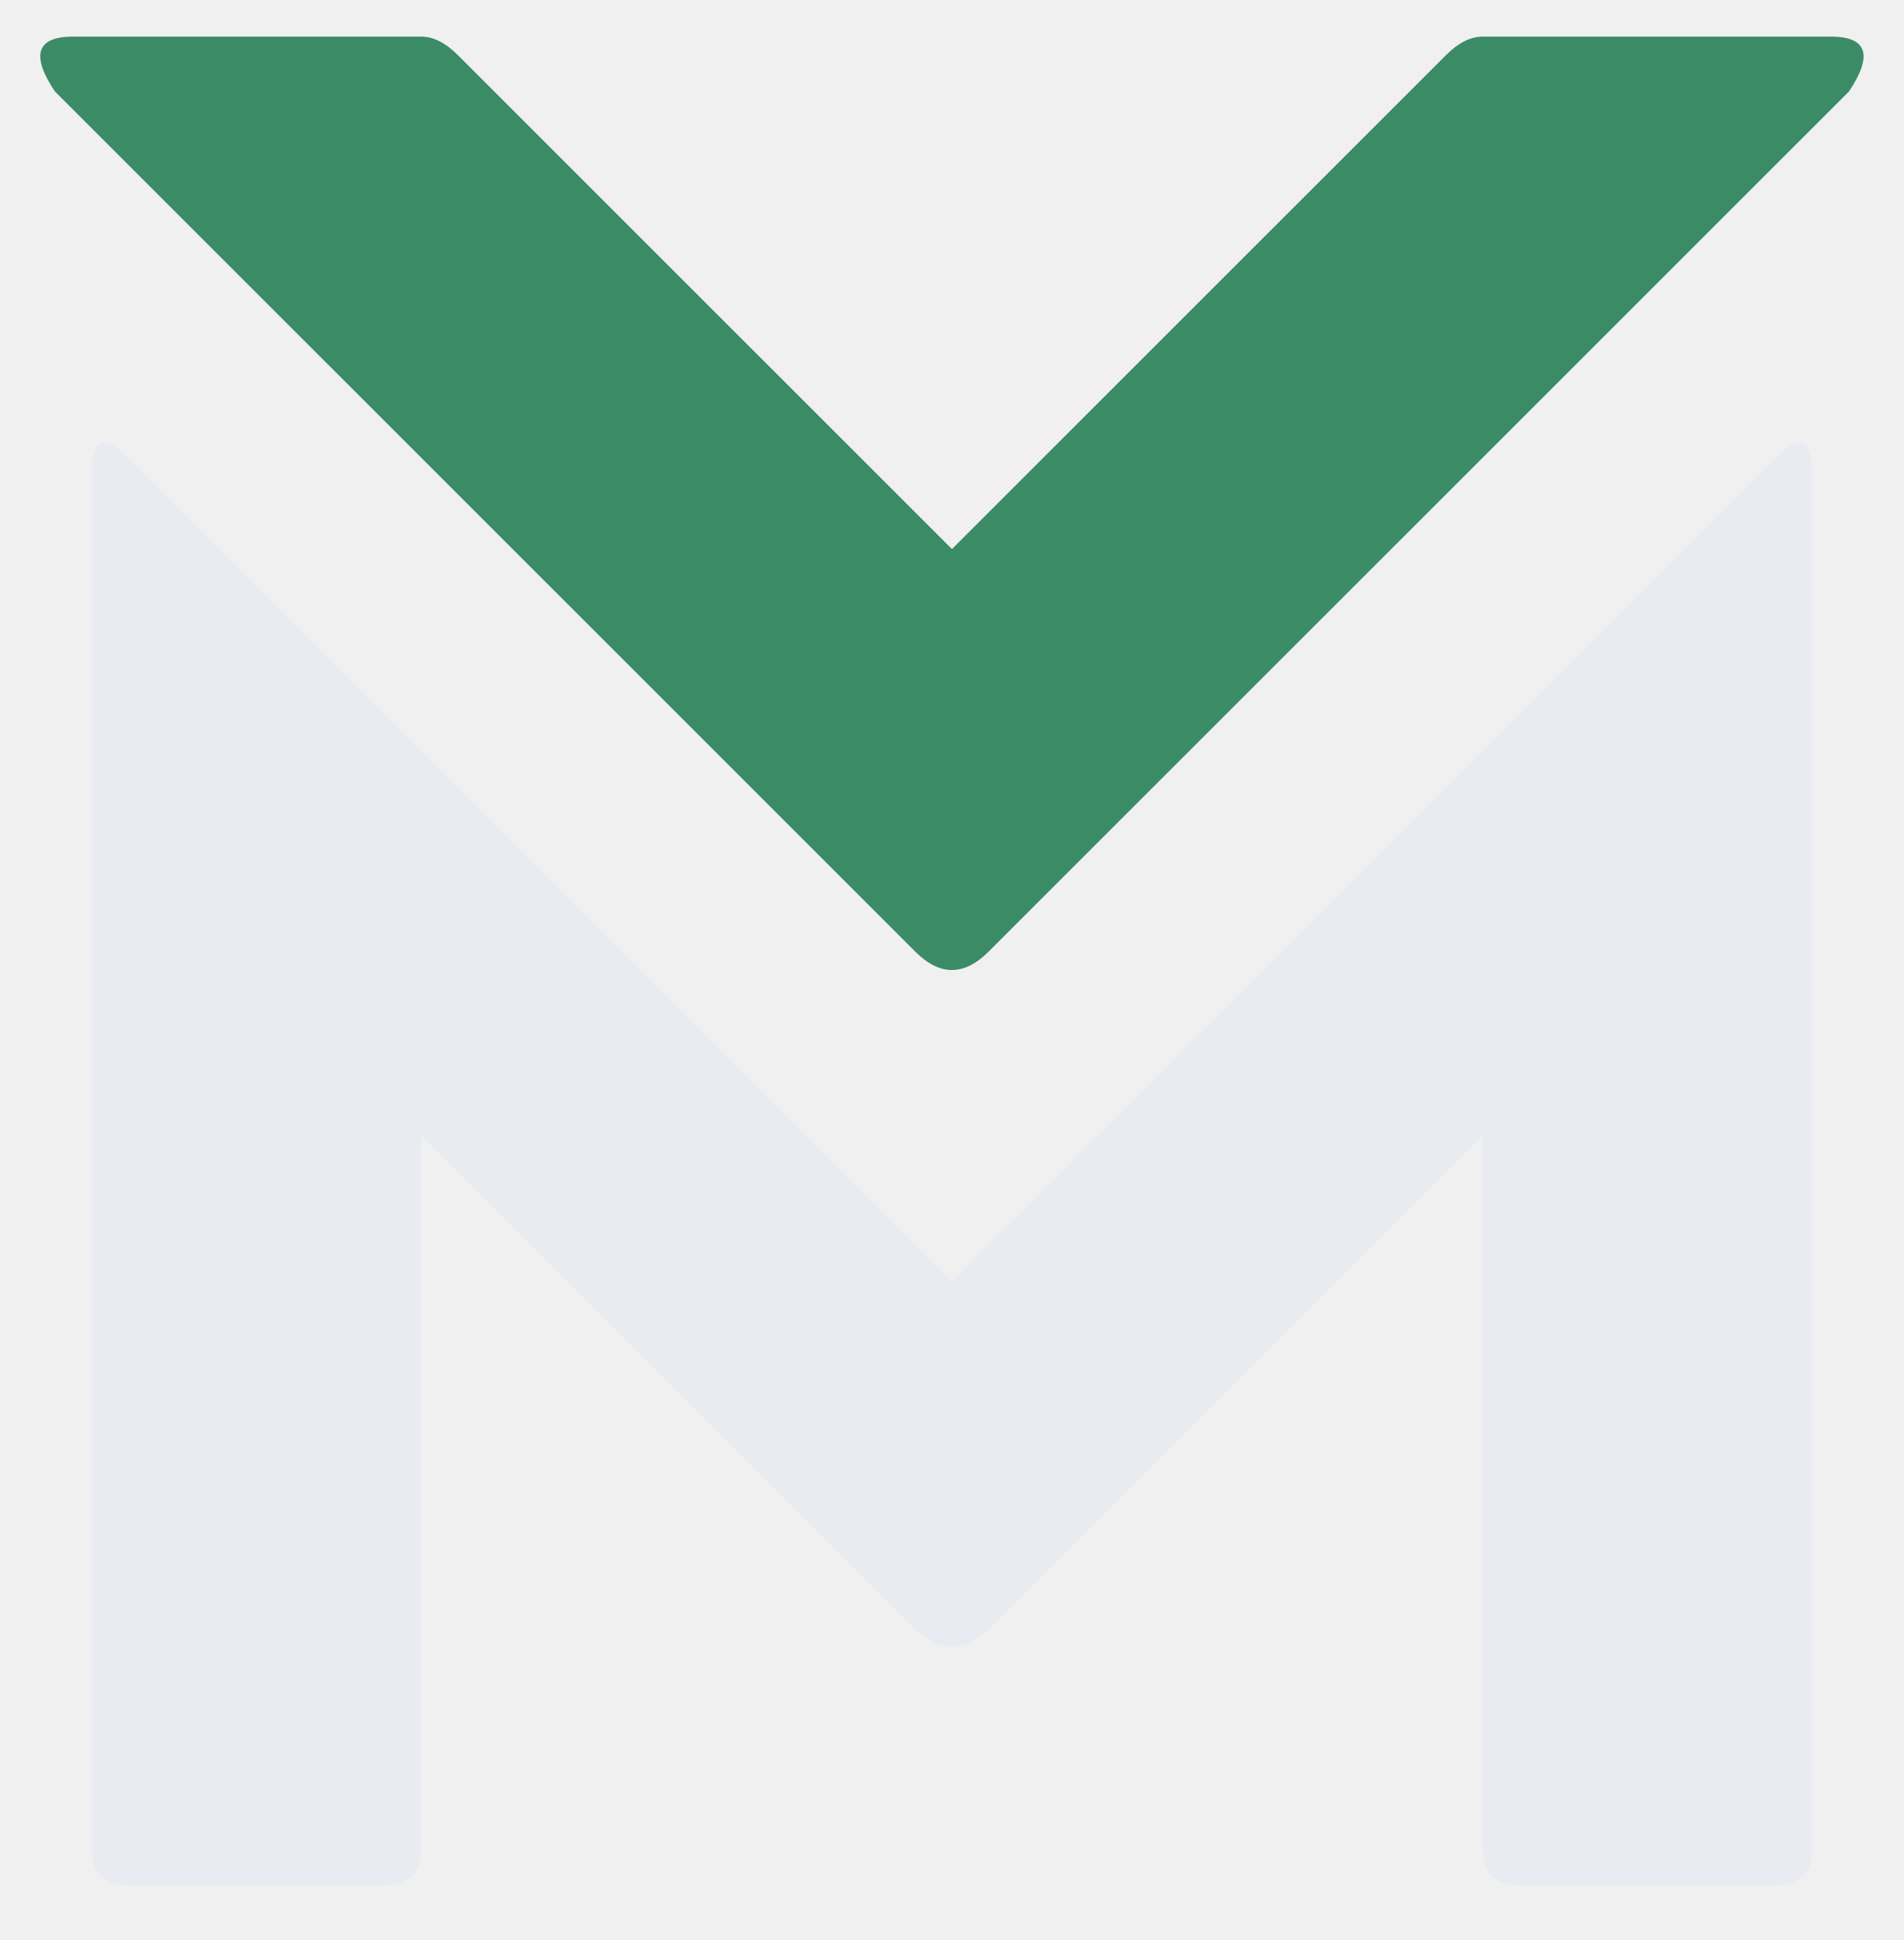
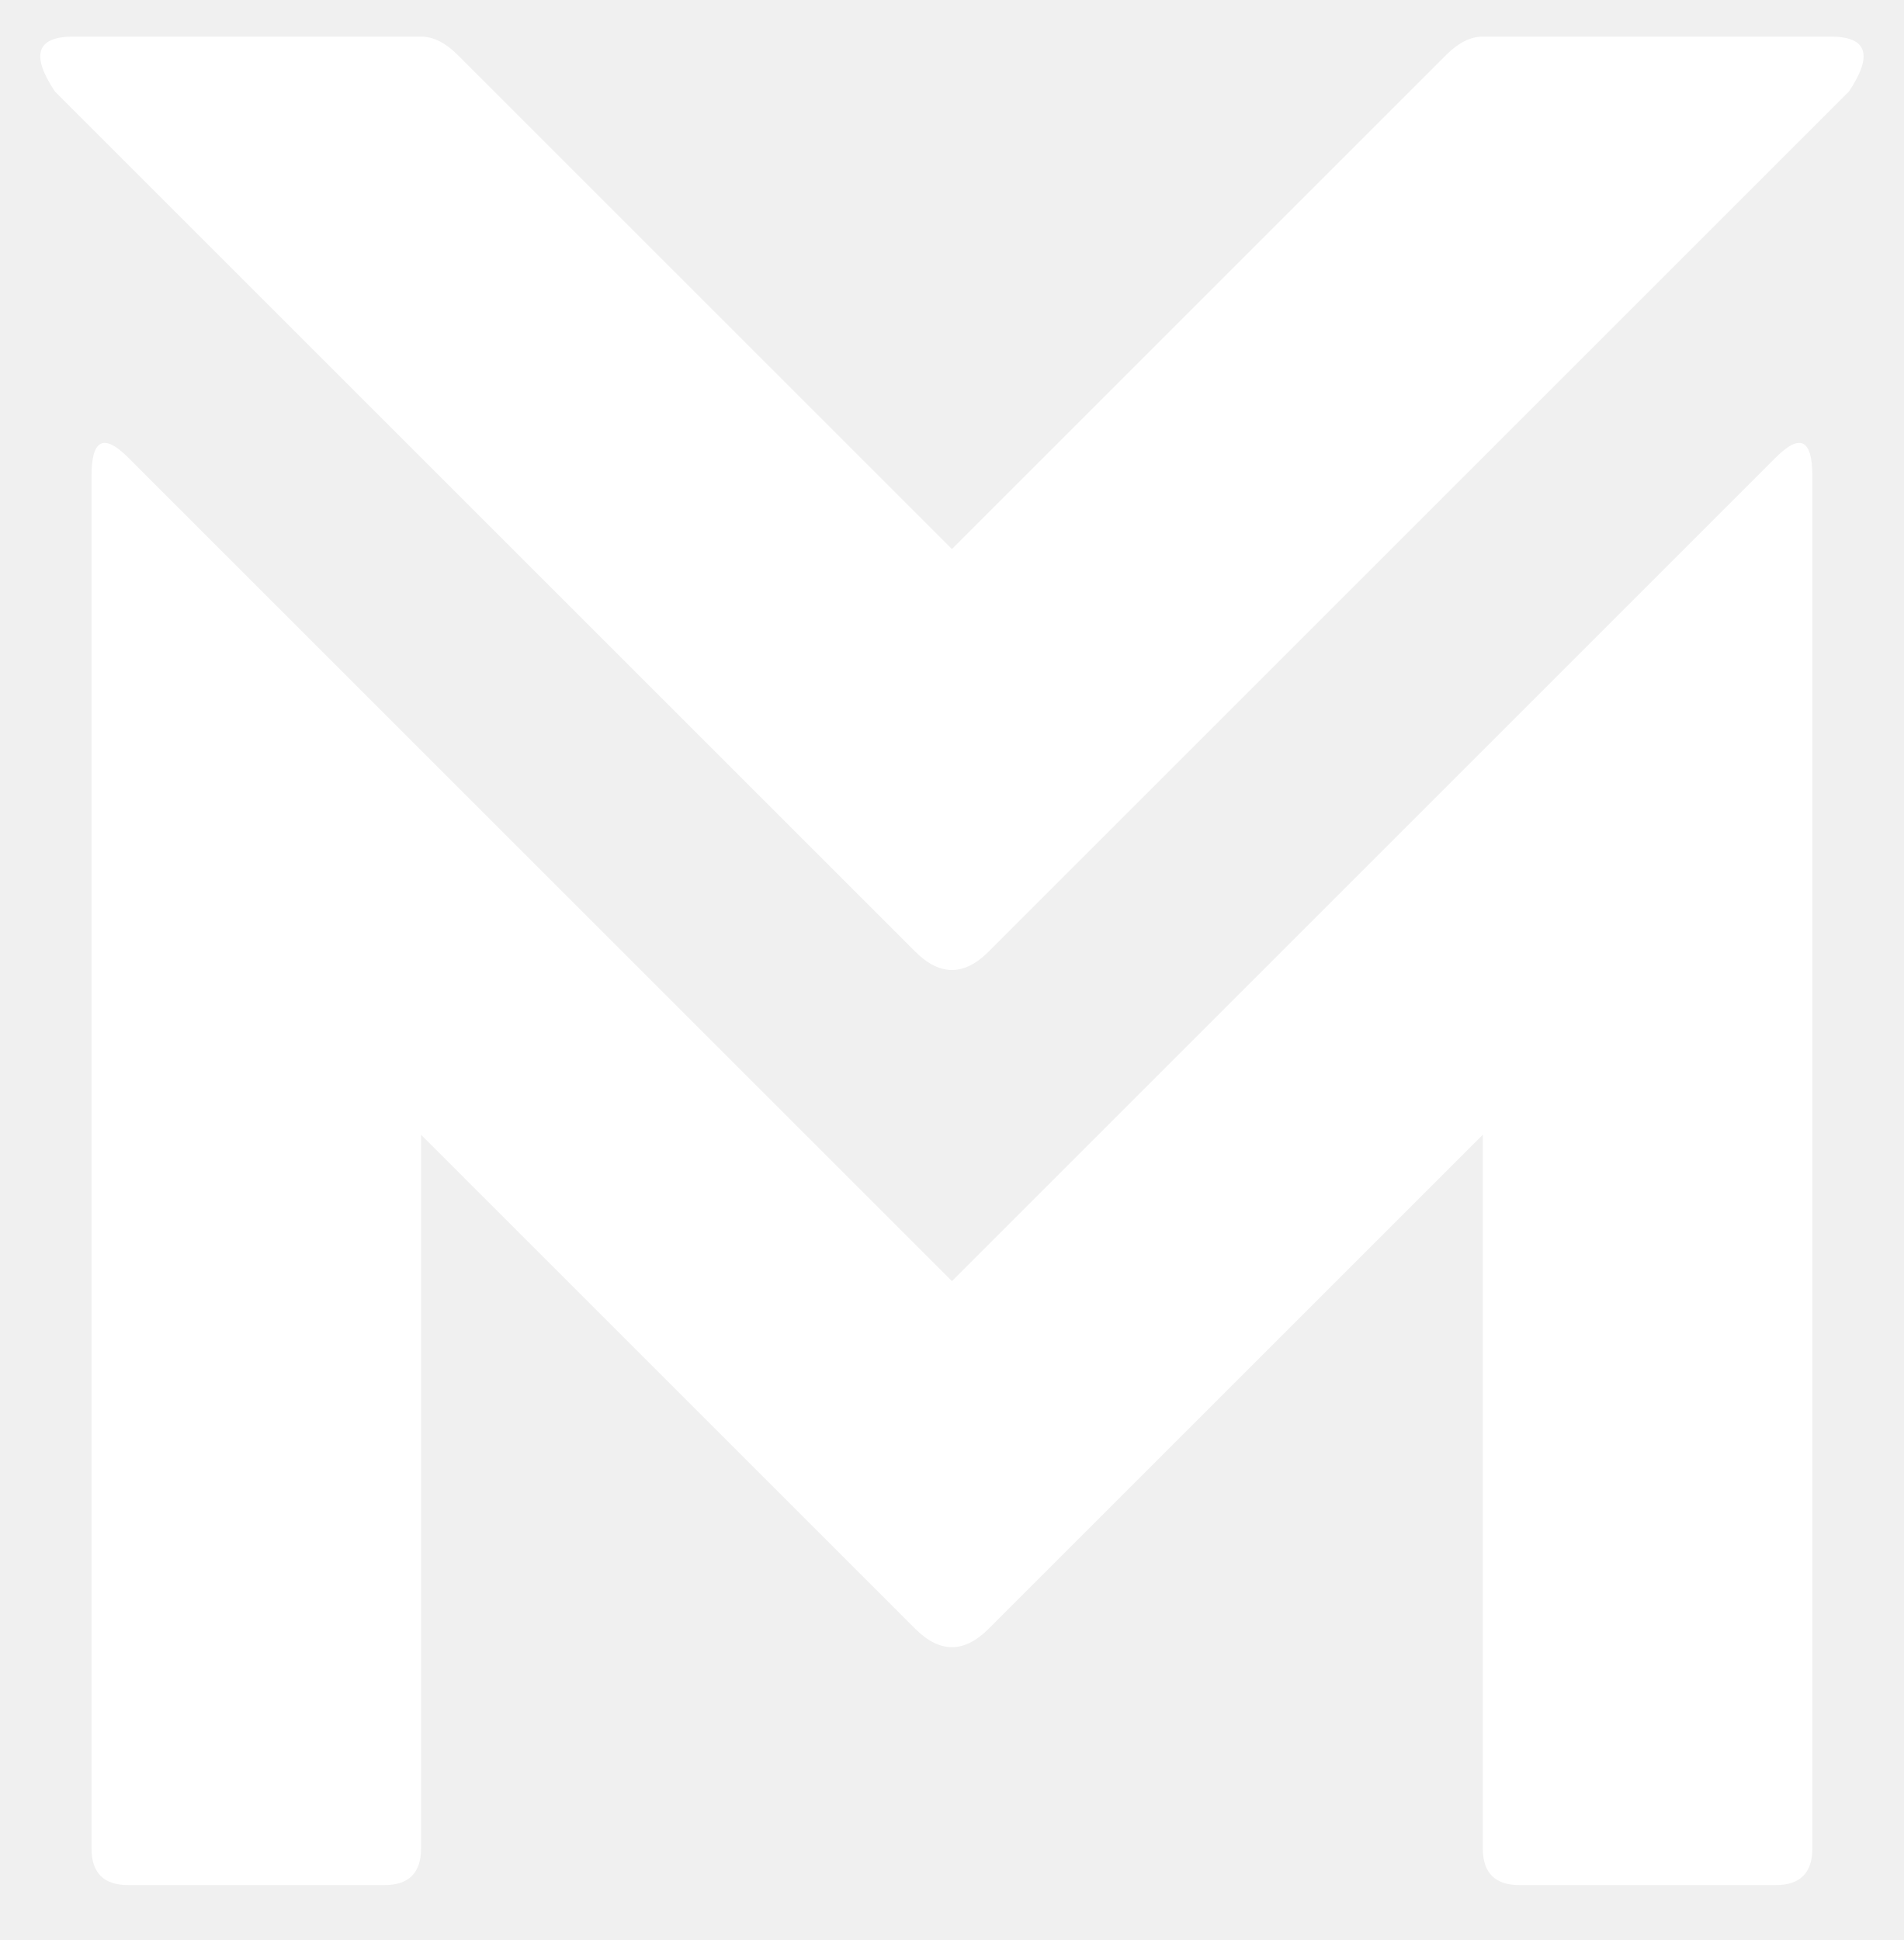
- <svg xmlns="http://www.w3.org/2000/svg" viewBox="-2 -2 104 106">
-   <path fill="#3B8C66" d="M2,0 H21 Q22,0 23,1 L50,28 L77,1 Q78,0 79,0 H98 Q101,0 99,3 L52,50 Q50,52 48,50 L1,3 Q-1,0 2,0 Z" />
-   <path fill="#E8EBF2" d="M3,24 Q3,21 5,23 L50,68 L95,23 Q97,21 97,24 V99 Q97,101 95,101 H81 Q79,101 79,99 V60 L52,87 Q50,89 48,87 L21,60 V99 Q21,101 19,101 H5 Q3,101 3,99 Z" />
+ <svg xmlns="http://www.w3.org/2000/svg" viewBox="-2 -2 104 106" fill="#FFFFFF">
+   <path d="M2,0 H21 Q22,0 23,1 L50,28 L77,1 Q78,0 79,0 H98 Q101,0 99,3 L52,50 Q50,52 48,50 L1,3 Q-1,0 2,0 Z" />
+   <path d="M3,24 Q3,21 5,23 L50,68 L95,23 Q97,21 97,24 V99 Q97,101 95,101 H81 Q79,101 79,99 V60 L52,87 Q50,89 48,87 L21,60 V99 Q21,101 19,101 H5 Q3,101 3,99 Z" />
</svg>
